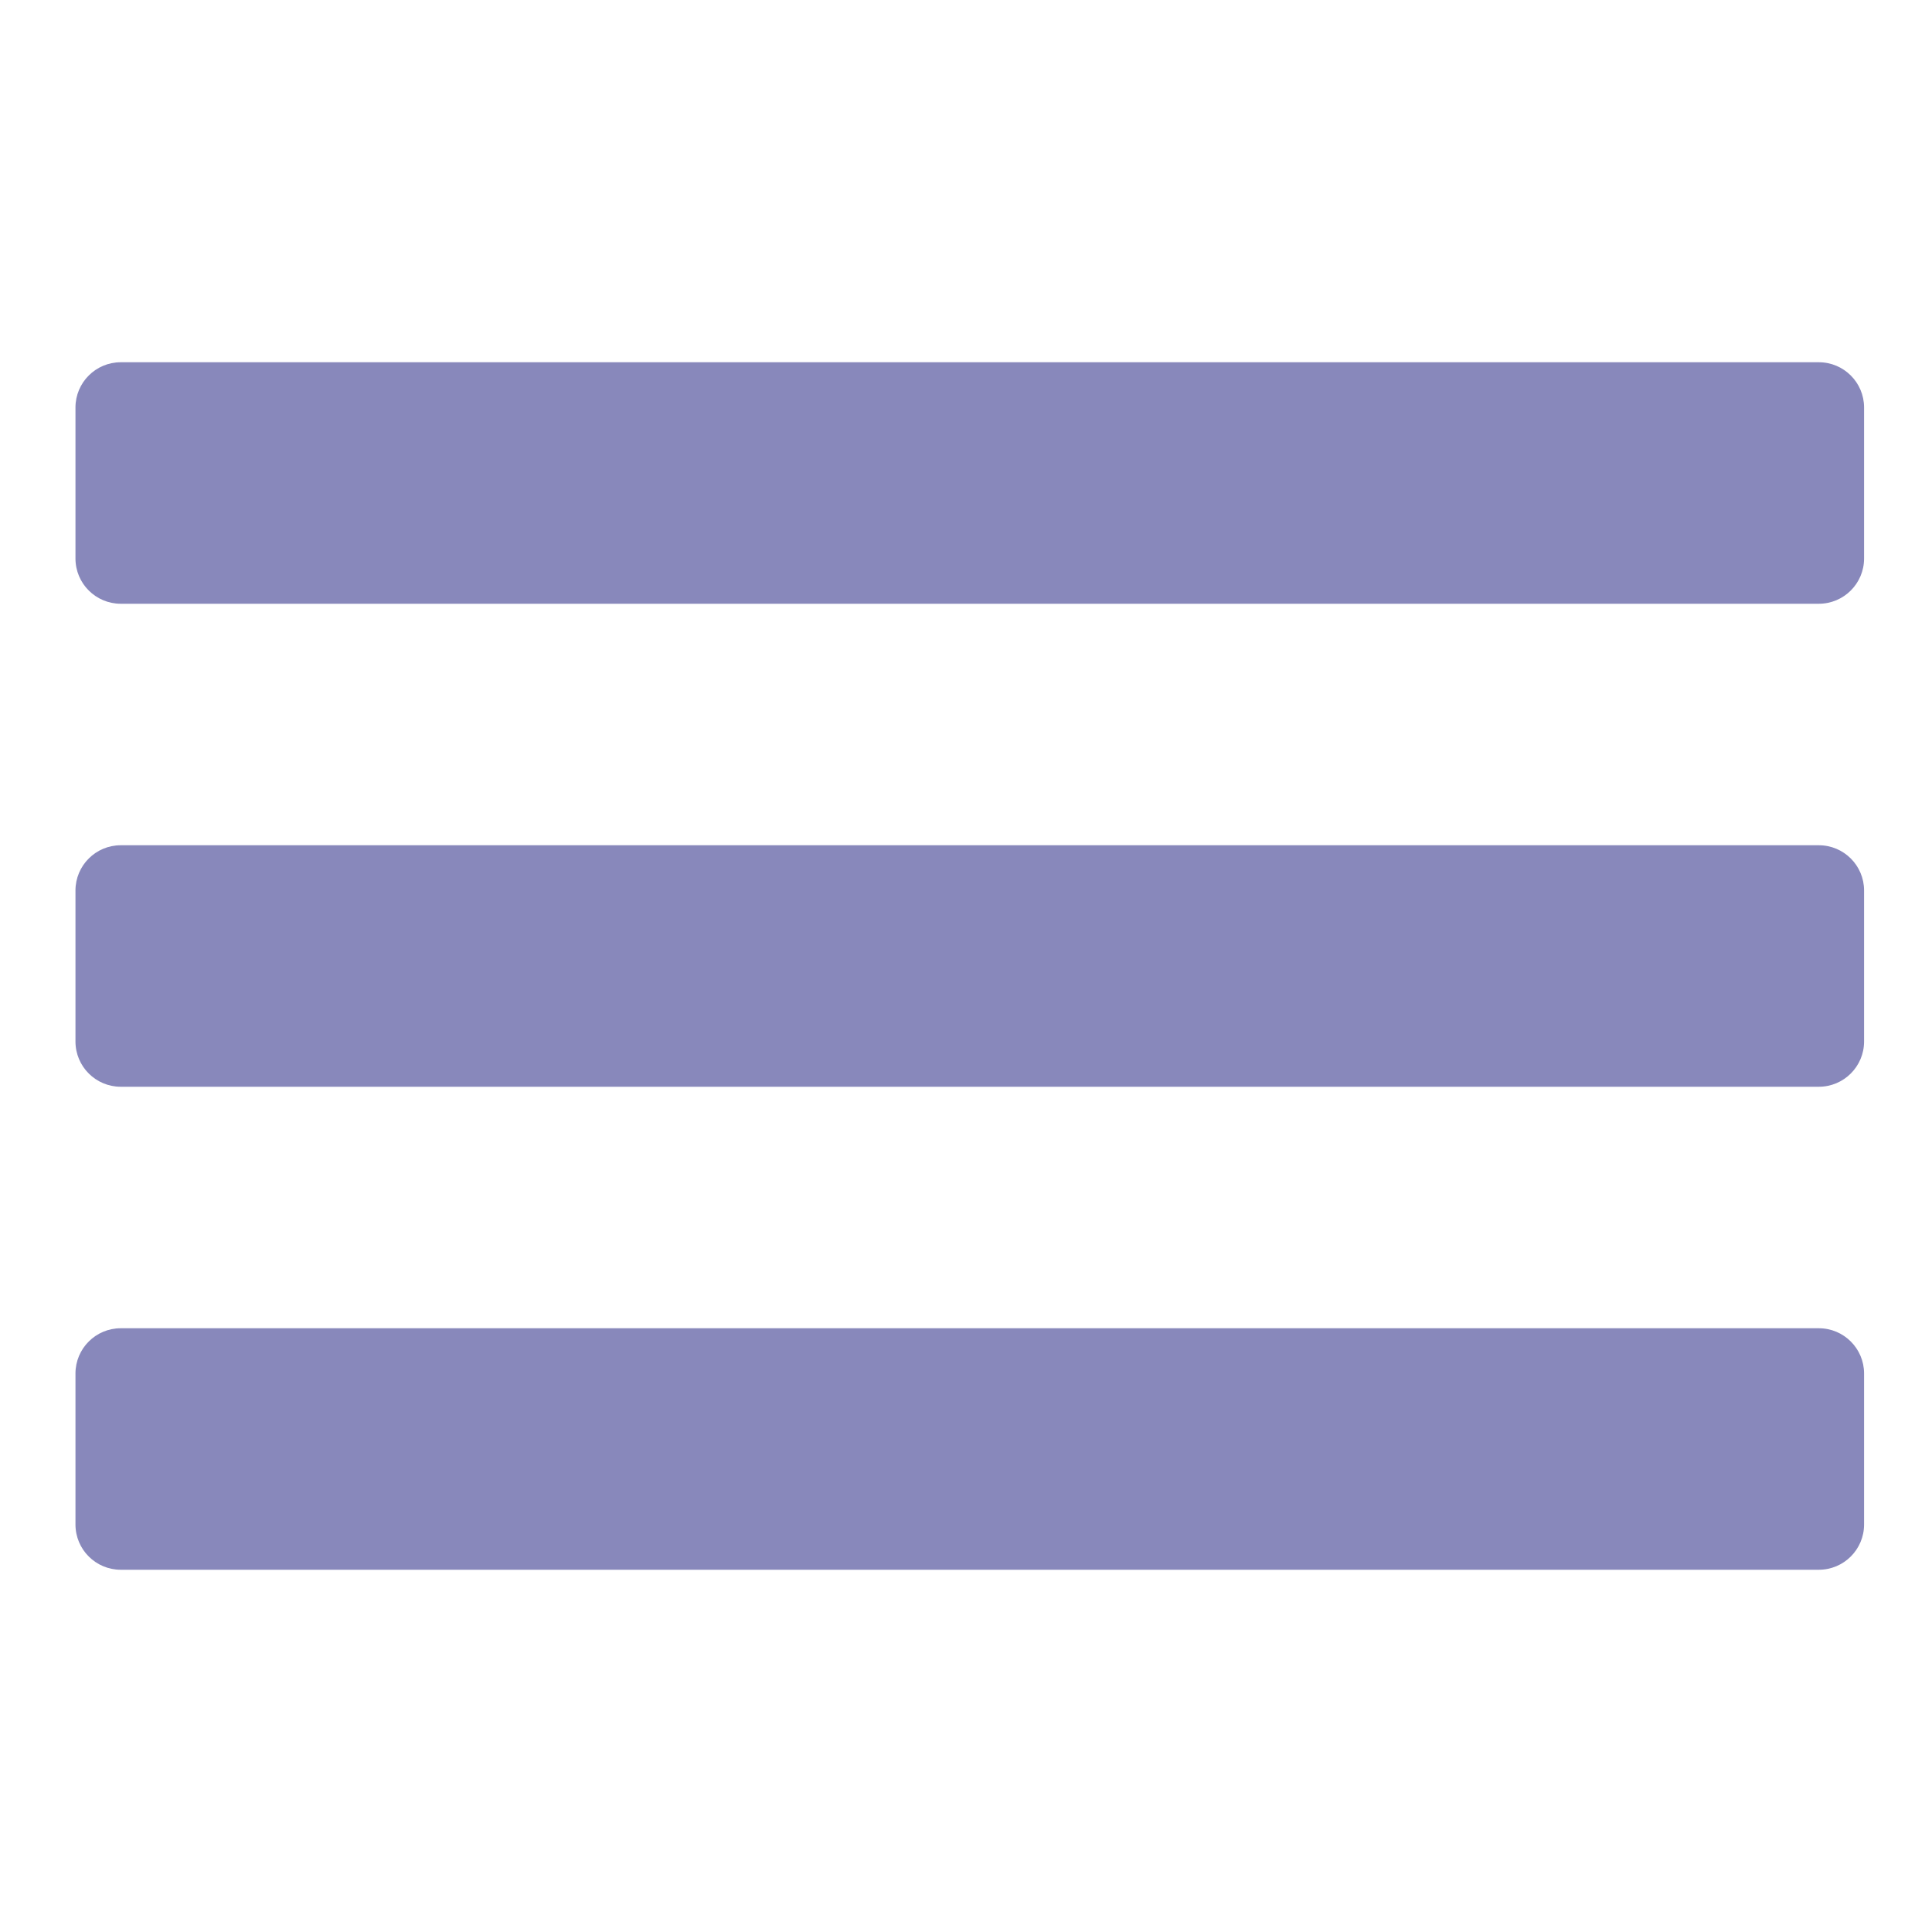
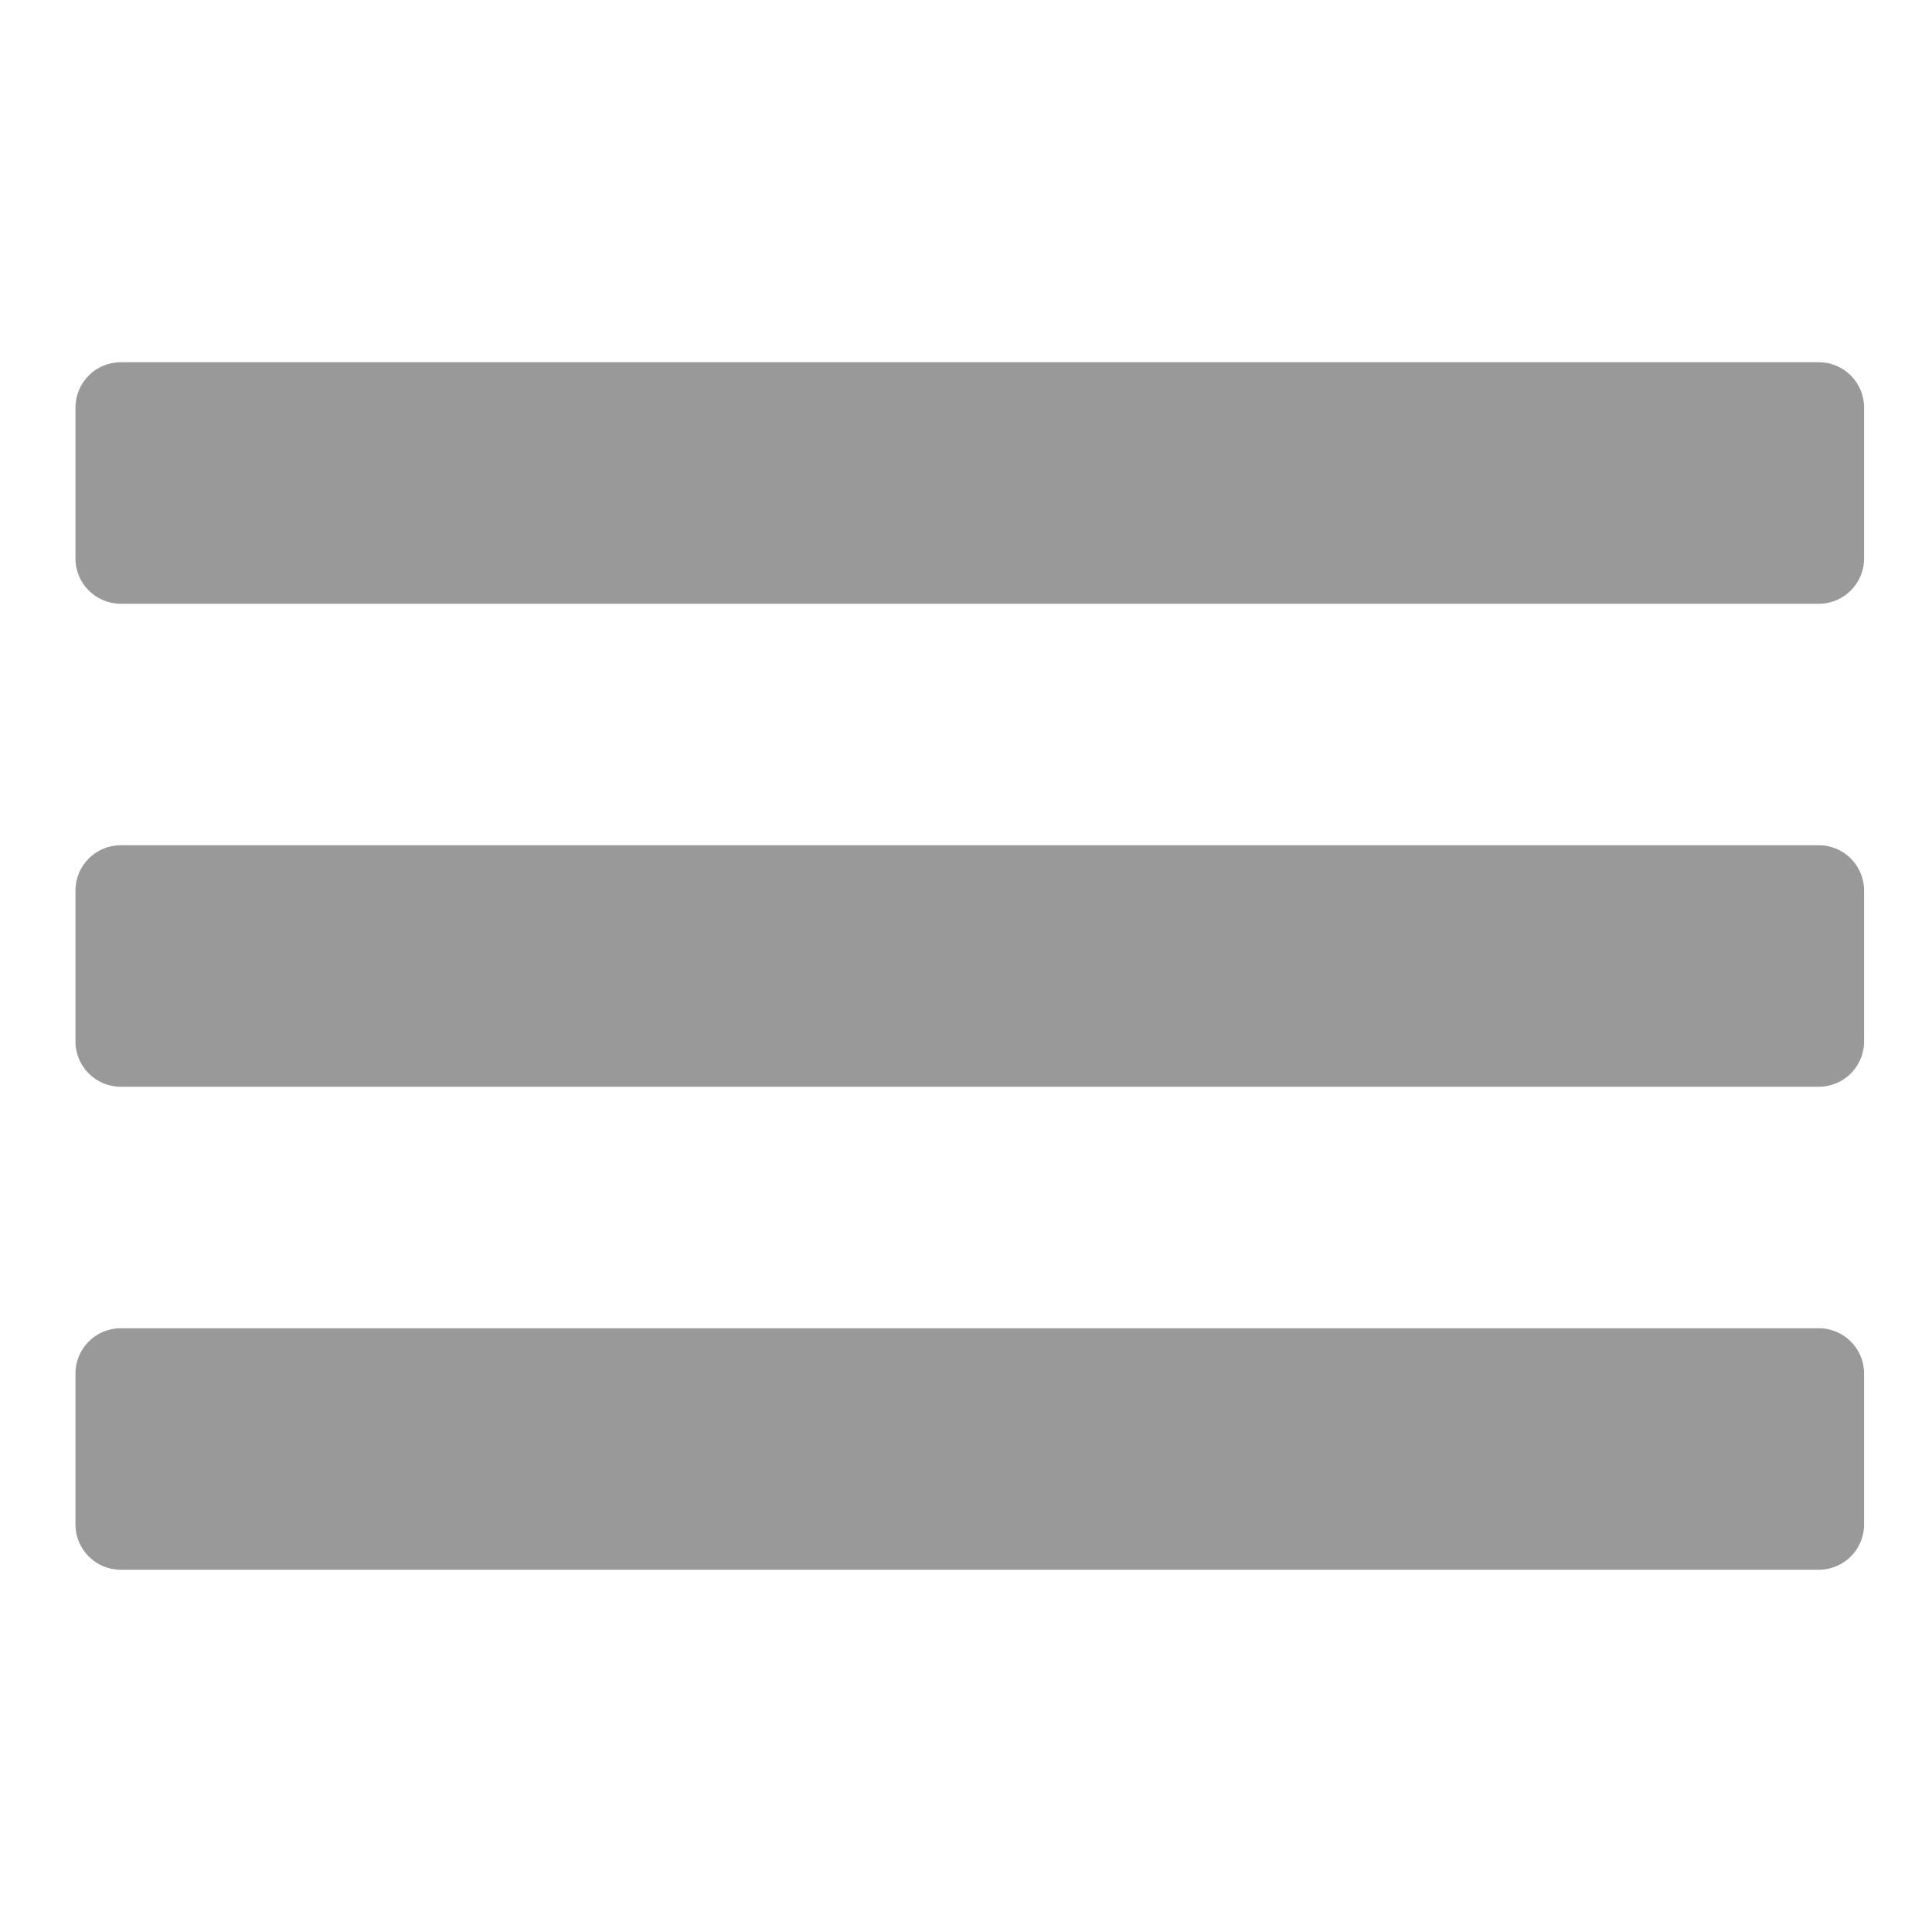
<svg xmlns="http://www.w3.org/2000/svg" viewBox="0 0 512 512">
  <style type="text/css">
-    .st0{fill:#8888BB;}
+    .Invers{fill:#999999;}
</style>
-   <path class="st0" d="M32 160h450c6.627 0 12-5.373 12-12v-40c0-6.627-5.373-12-12-12h-450c-6.627 0-12 5.373-12 12v40c0 6.627 5.373 12 12 12zM32 288h450c6.627 0 12-5.373 12-12v-40c0-6.627-5.373-12-12-12h-450c-6.627 0-12 5.373-12 12v40c0 6.627 5.373 12 12 12zM32 416h450c6.627 0 12-5.373 12-12v-40c0-6.627-5.373-12-12-12h-450c-6.627 0-12 5.373-12 12v40c0 6.627 5.373 12 12 12z" />
+   <path class="Invers" d="M32 160h450c6.627 0 12-5.373 12-12v-40c0-6.627-5.373-12-12-12h-450c-6.627 0-12 5.373-12 12v40c0 6.627 5.373 12 12 12zM32 288h450c6.627 0 12-5.373 12-12v-40c0-6.627-5.373-12-12-12h-450c-6.627 0-12 5.373-12 12v40c0 6.627 5.373 12 12 12zM32 416h450c6.627 0 12-5.373 12-12v-40c0-6.627-5.373-12-12-12h-450c-6.627 0-12 5.373-12 12v40c0 6.627 5.373 12 12 12z" />
</svg>
